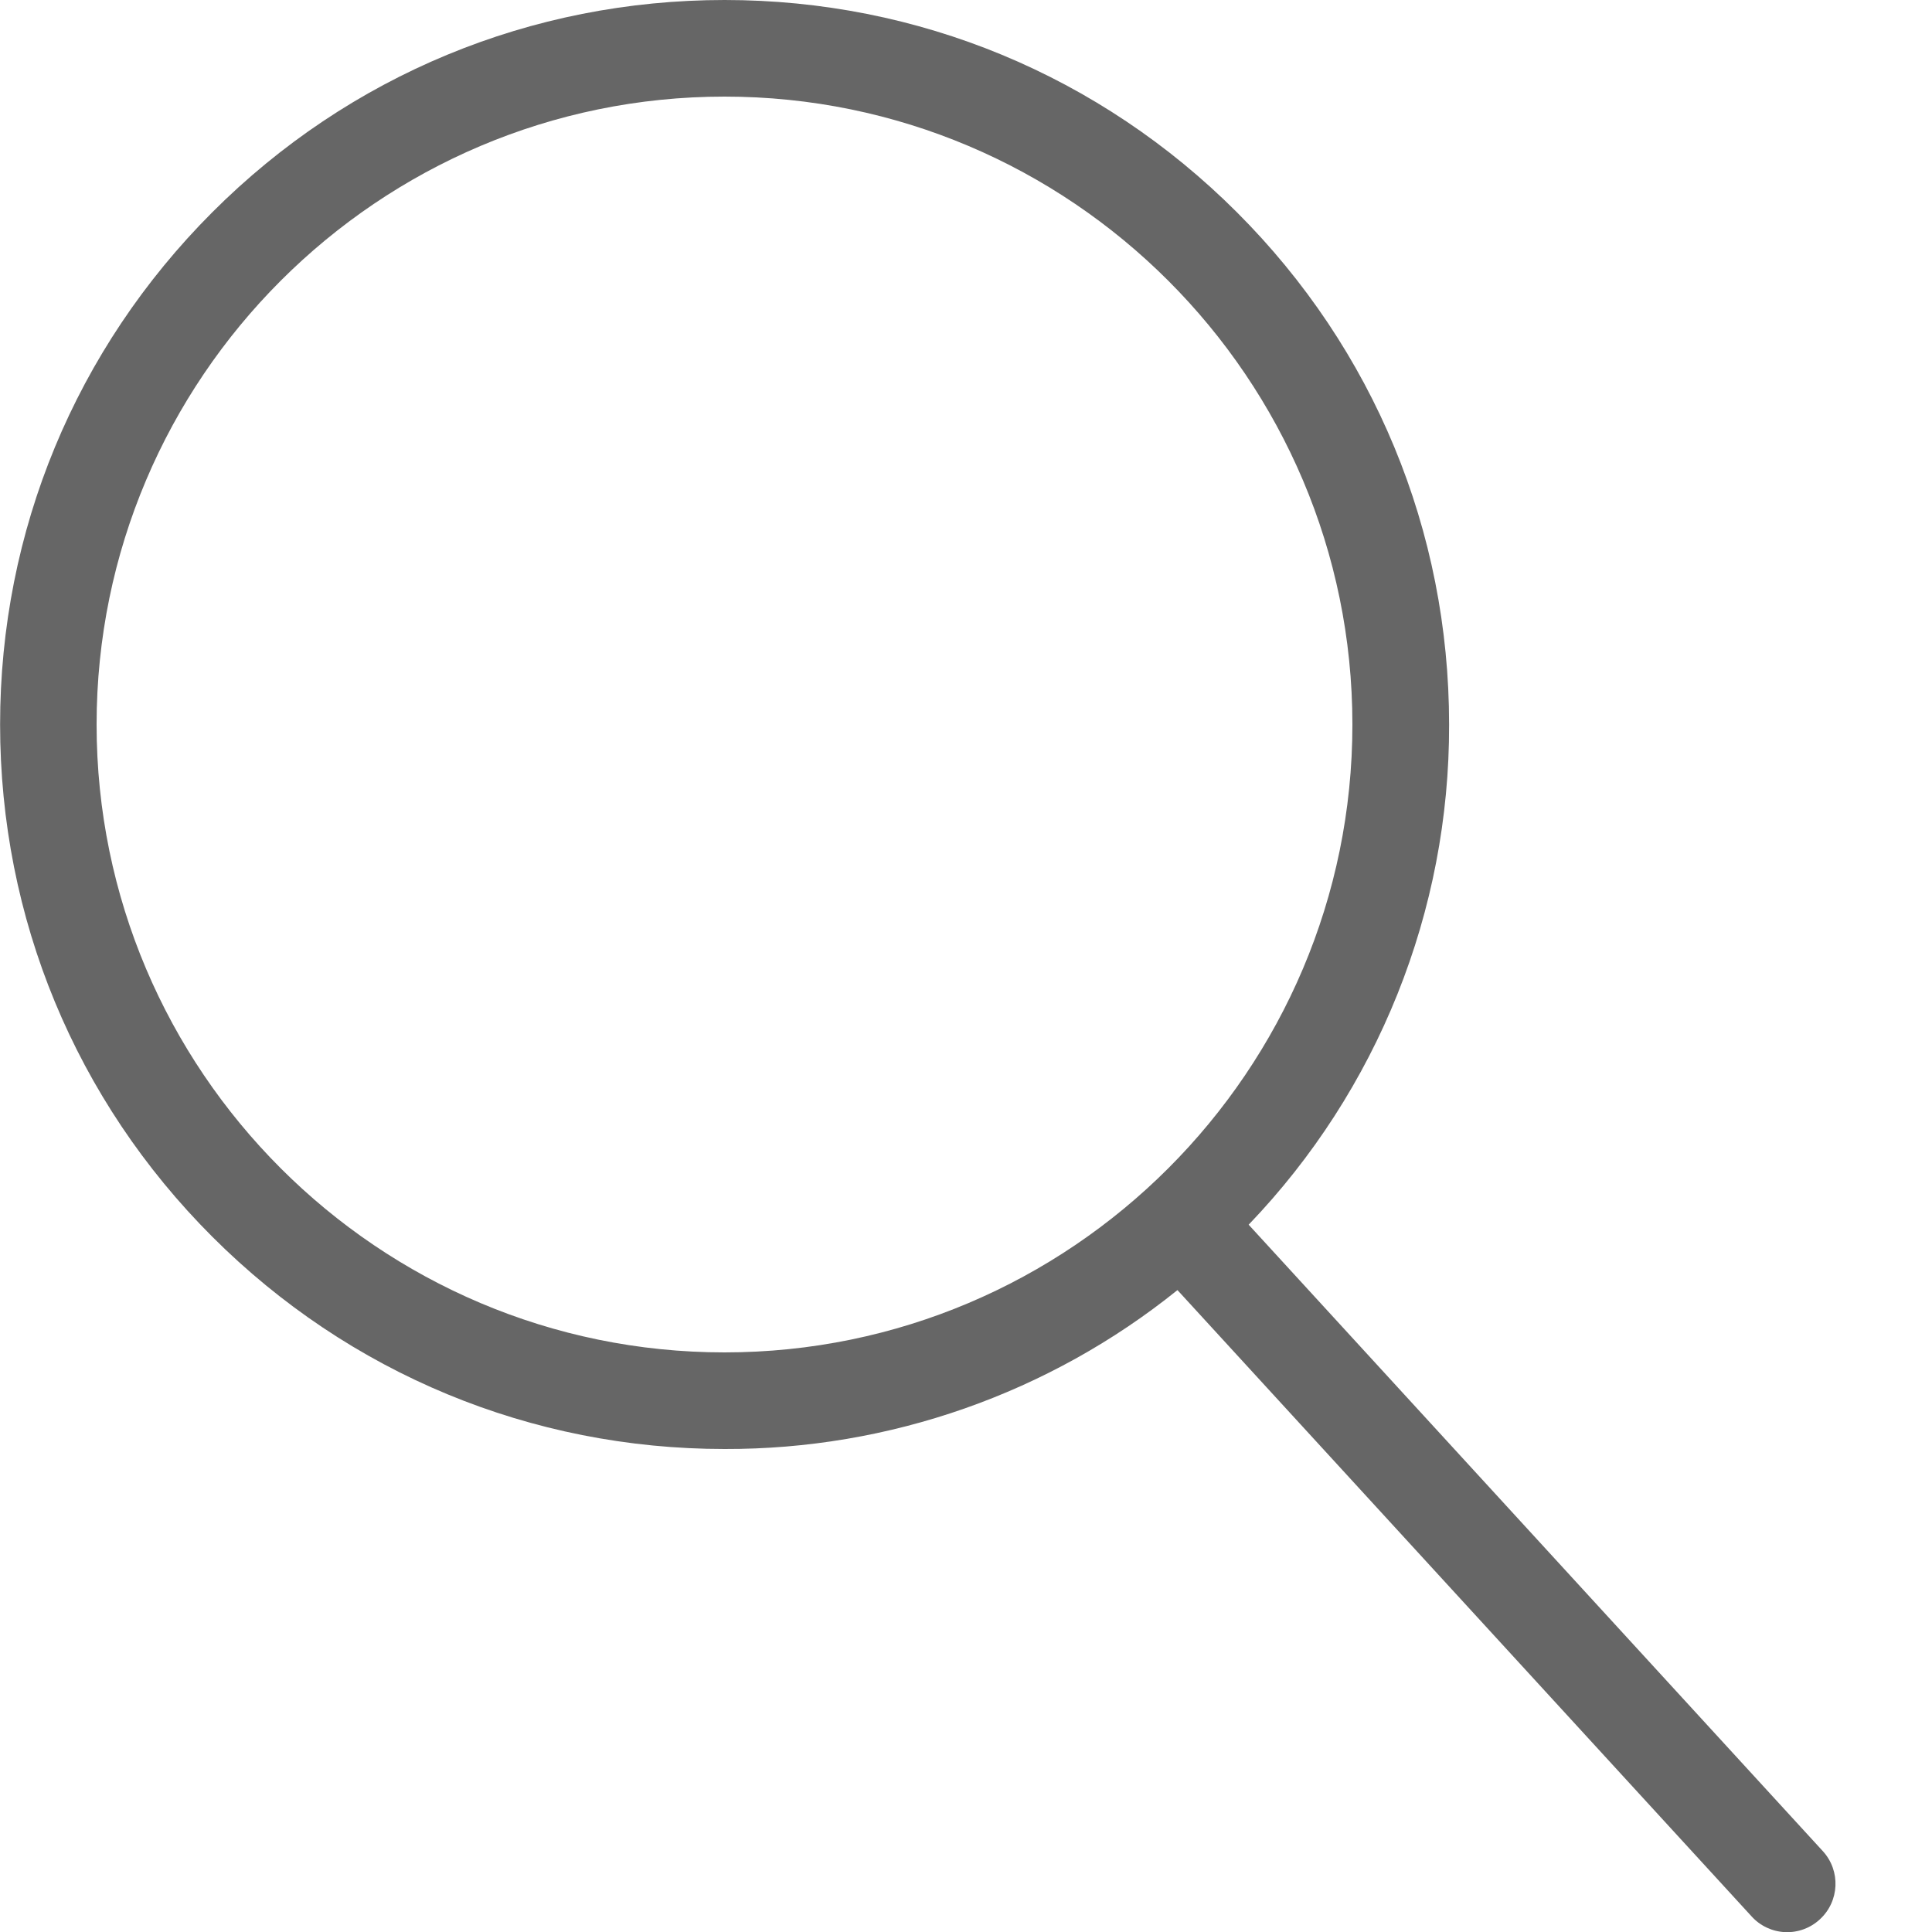
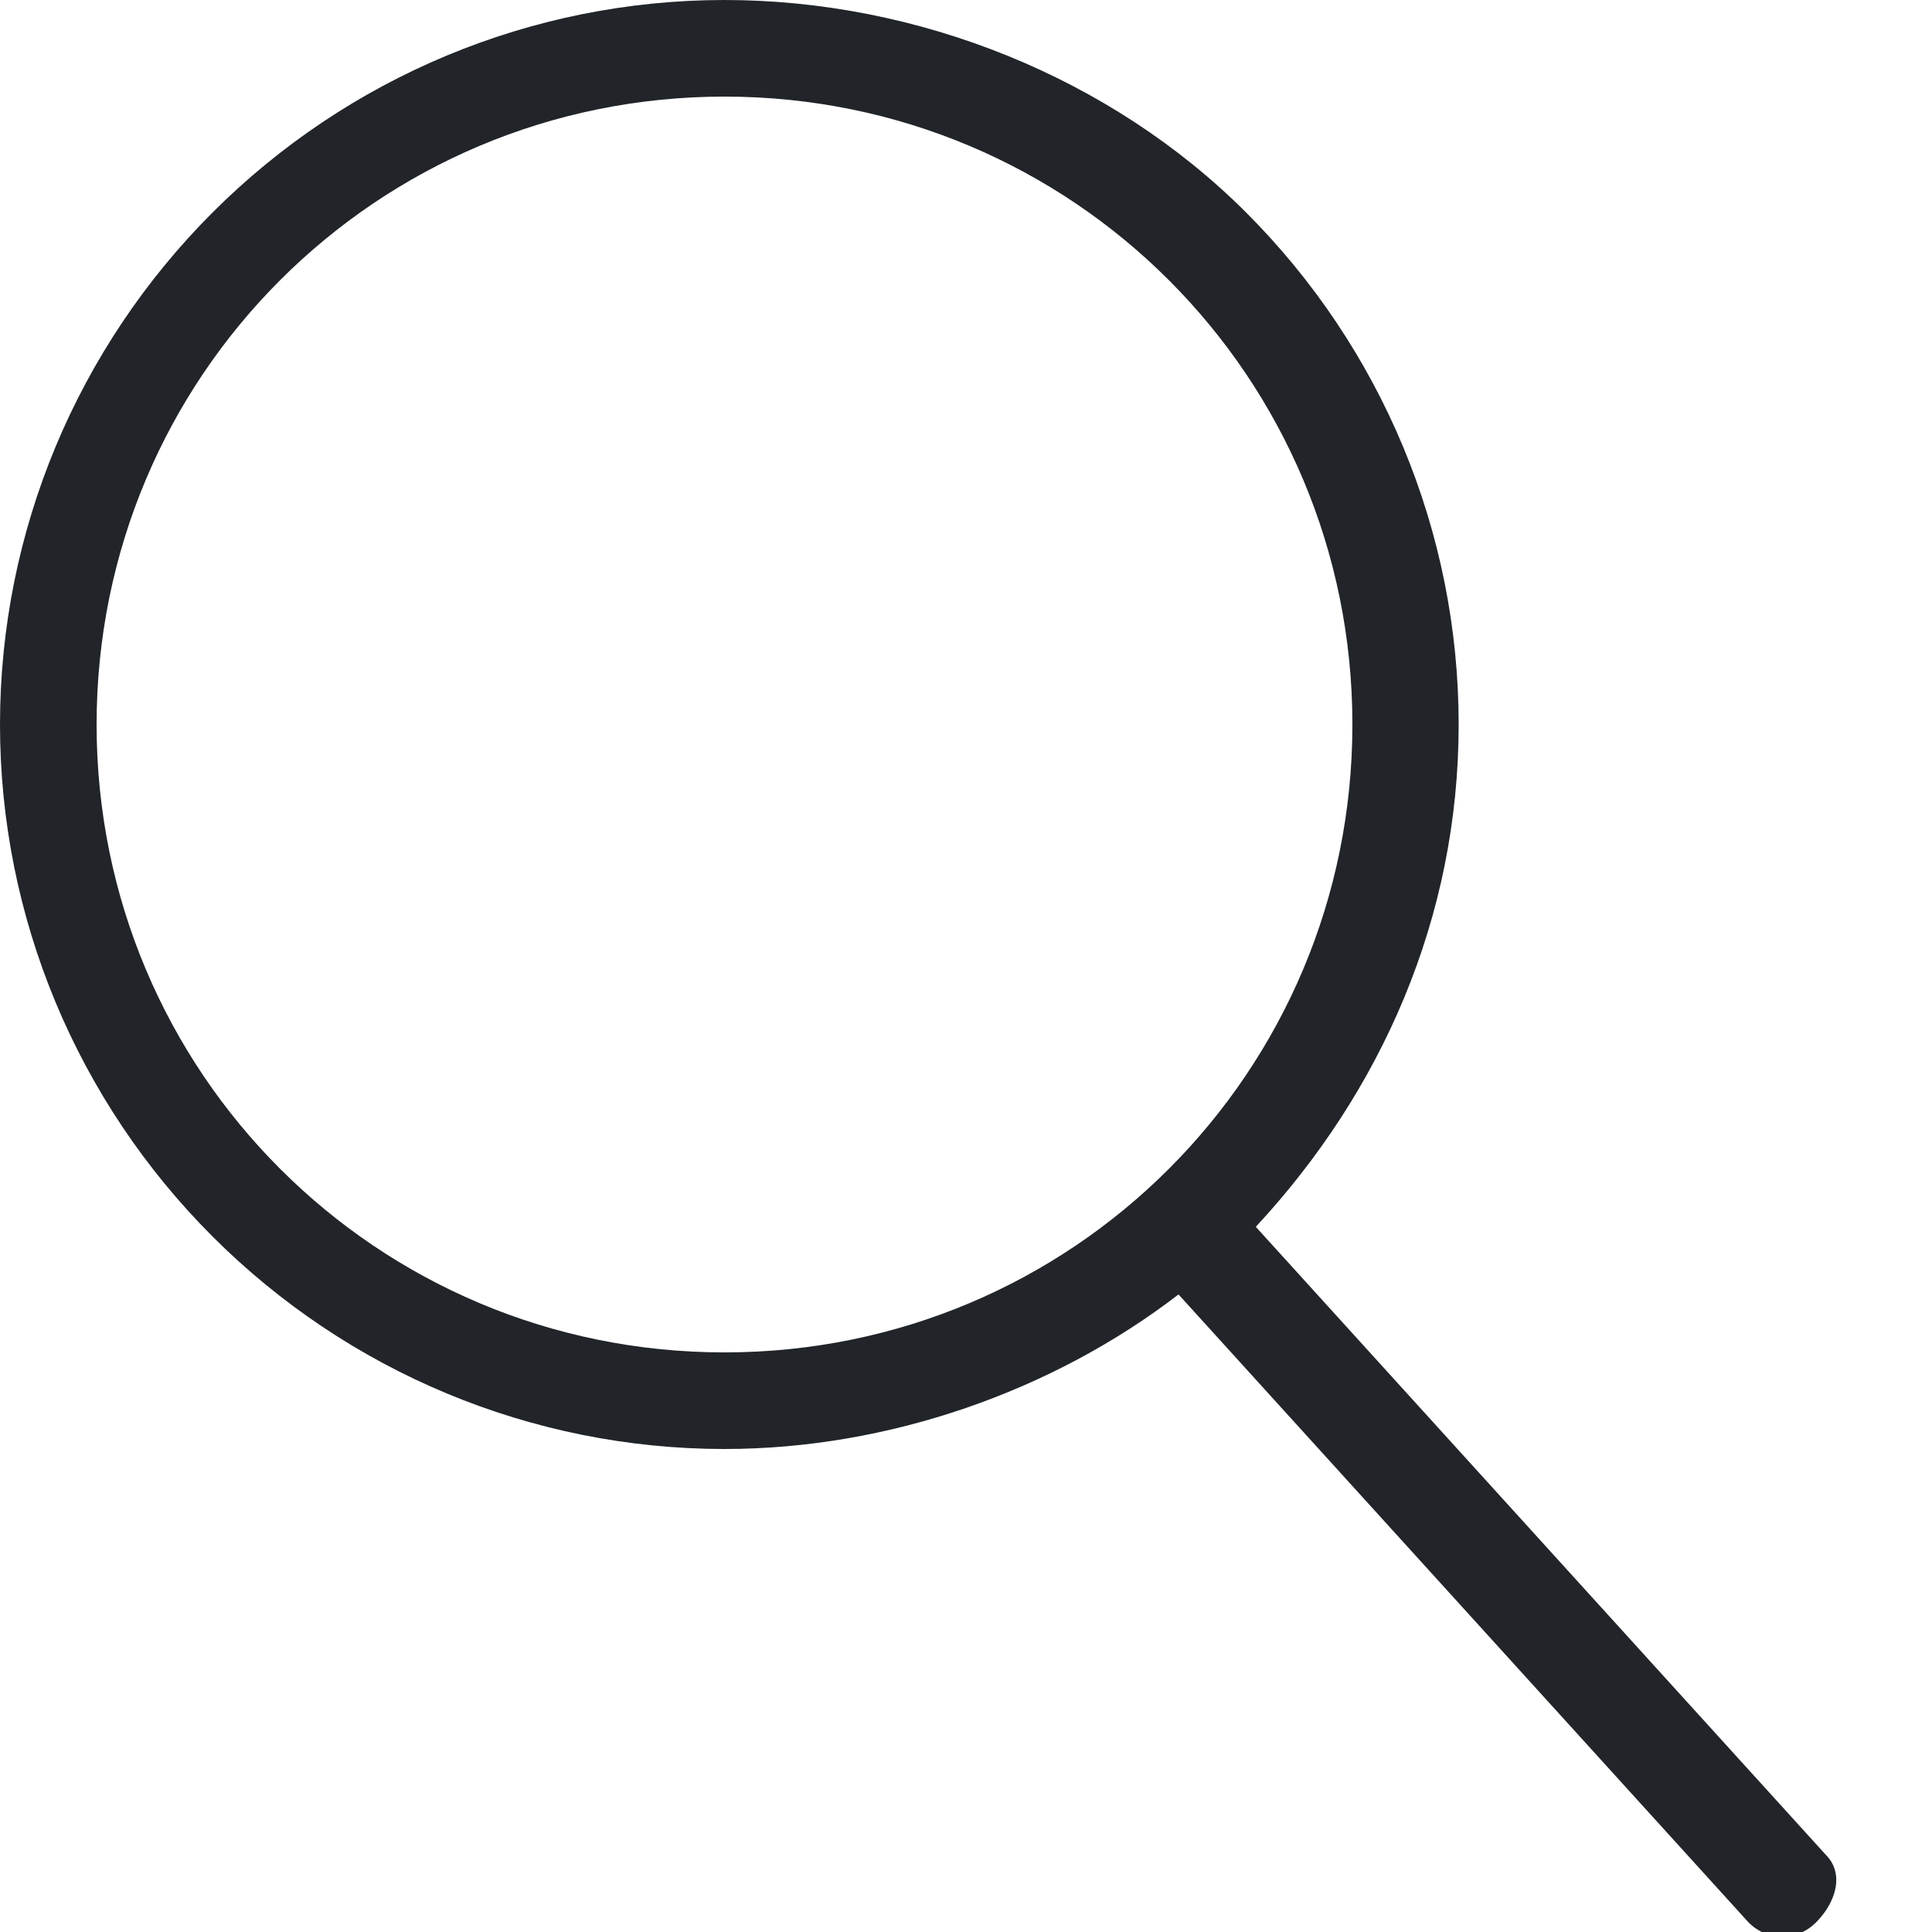
- <svg xmlns="http://www.w3.org/2000/svg" width="20" height="20">
-   <path fill="#666" d="M18.869 19.162l-5.943-6.484A7.448 7.448 0 0 0 15.001 7.5c0-2.003-.78-3.887-2.197-5.303S9.504 0 7.501 0 3.614.78 2.198 2.197.001 5.497.001 7.5s.78 3.887 2.197 5.303S5.498 15 7.501 15a7.441 7.441 0 0 0 4.688-1.645l5.943 6.483a.497.497 0 0 0 .707.031.5.5 0 0 0 .031-.706zM1 7.5C1 3.916 3.916 1 7.5 1S14 3.916 14 7.5 11.084 14 7.5 14 1 11.084 1 7.5z" />
+ <svg xmlns="http://www.w3.org/2000/svg" version="1.1" id="Layer_1" x="0px" y="0px" width="20px" height="20px" viewBox="0 0 20 20" style="enable-background:new 0 0 20 20;" xml:space="preserve">
+   <style type="text/css">
+ 	.st0{fill:#212529;}
+ </style>
+   <path class="st0" d="M18.9,19.2l-5.9-6.5c1.3-1.4,2.1-3.2,2.1-5.2c0-2-0.8-3.9-2.2-5.3S9.5,0,7.5,0S3.6,0.8,2.2,2.2S0,5.5,0,7.5  s0.8,3.9,2.2,5.3S5.5,15,7.5,15c1.7,0,3.4-0.6,4.7-1.6l5.9,6.5c0.2,0.2,0.5,0.2,0.7,0c0,0,0,0,0,0C19,19.7,19.1,19.4,18.9,19.2  L18.9,19.2z M1,7.5C1,3.9,3.9,1,7.5,1S14,3.9,14,7.5S11.1,14,7.5,14S1,11.1,1,7.5z" />
</svg>
